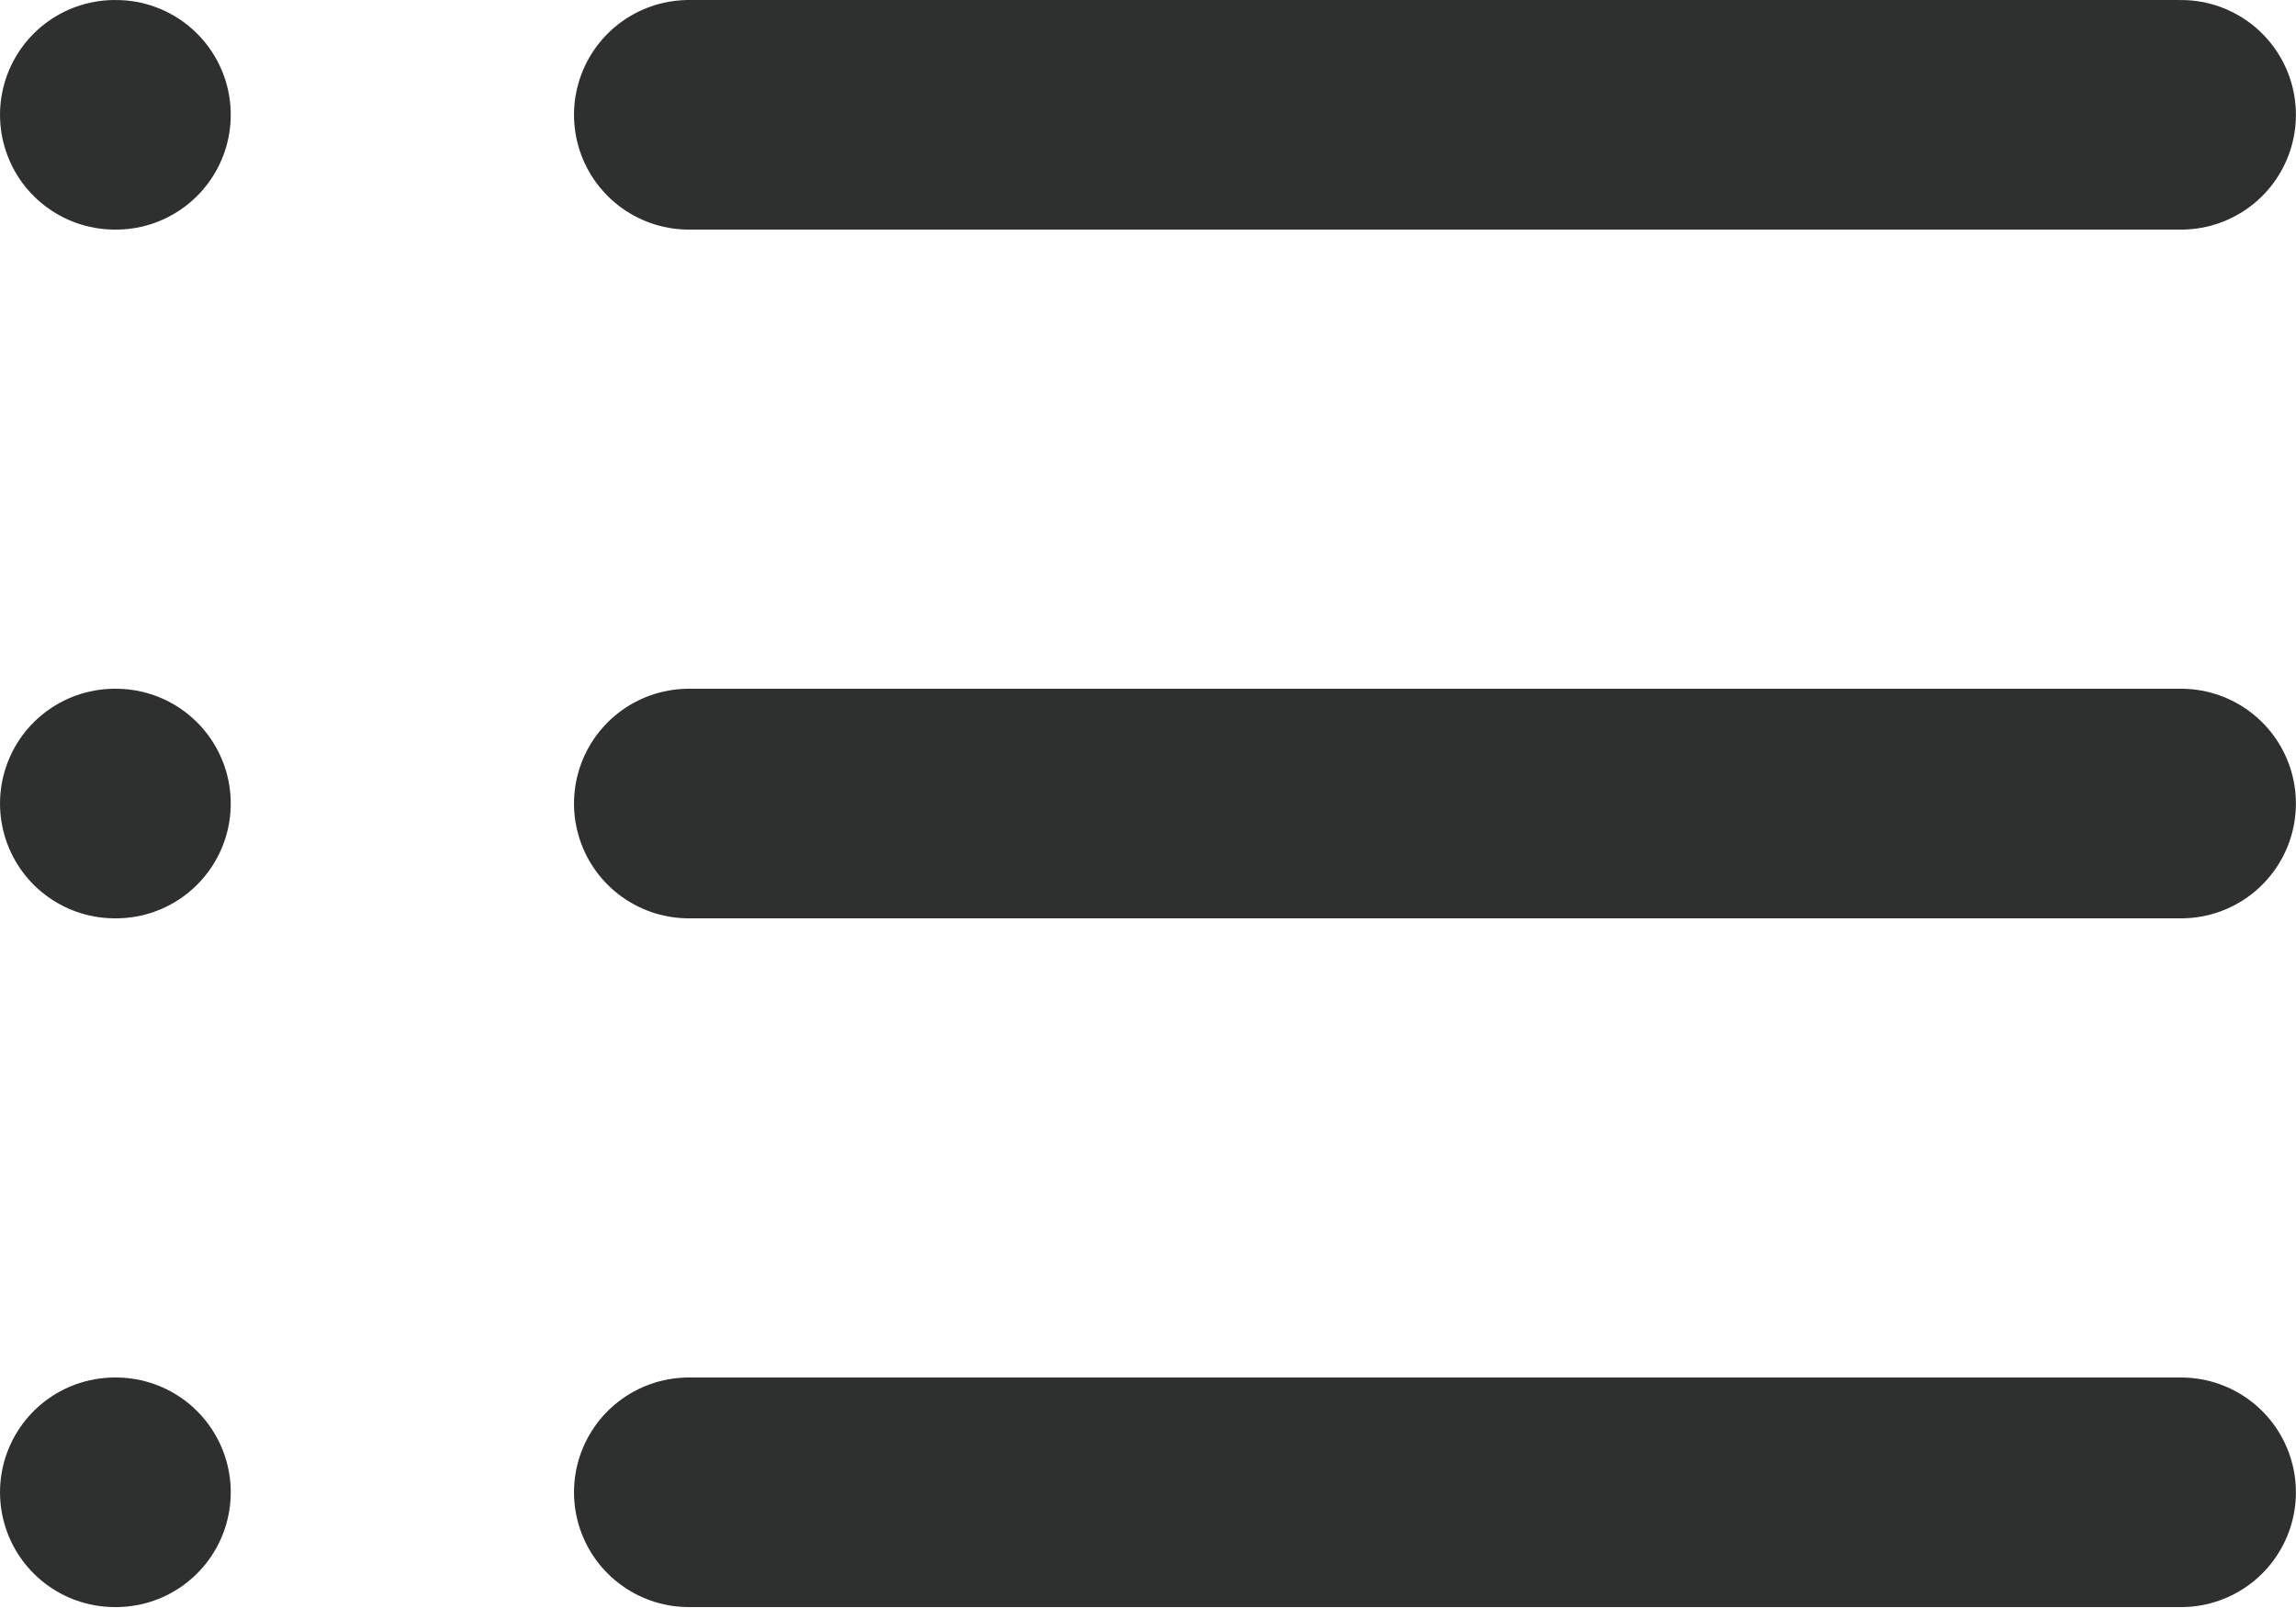
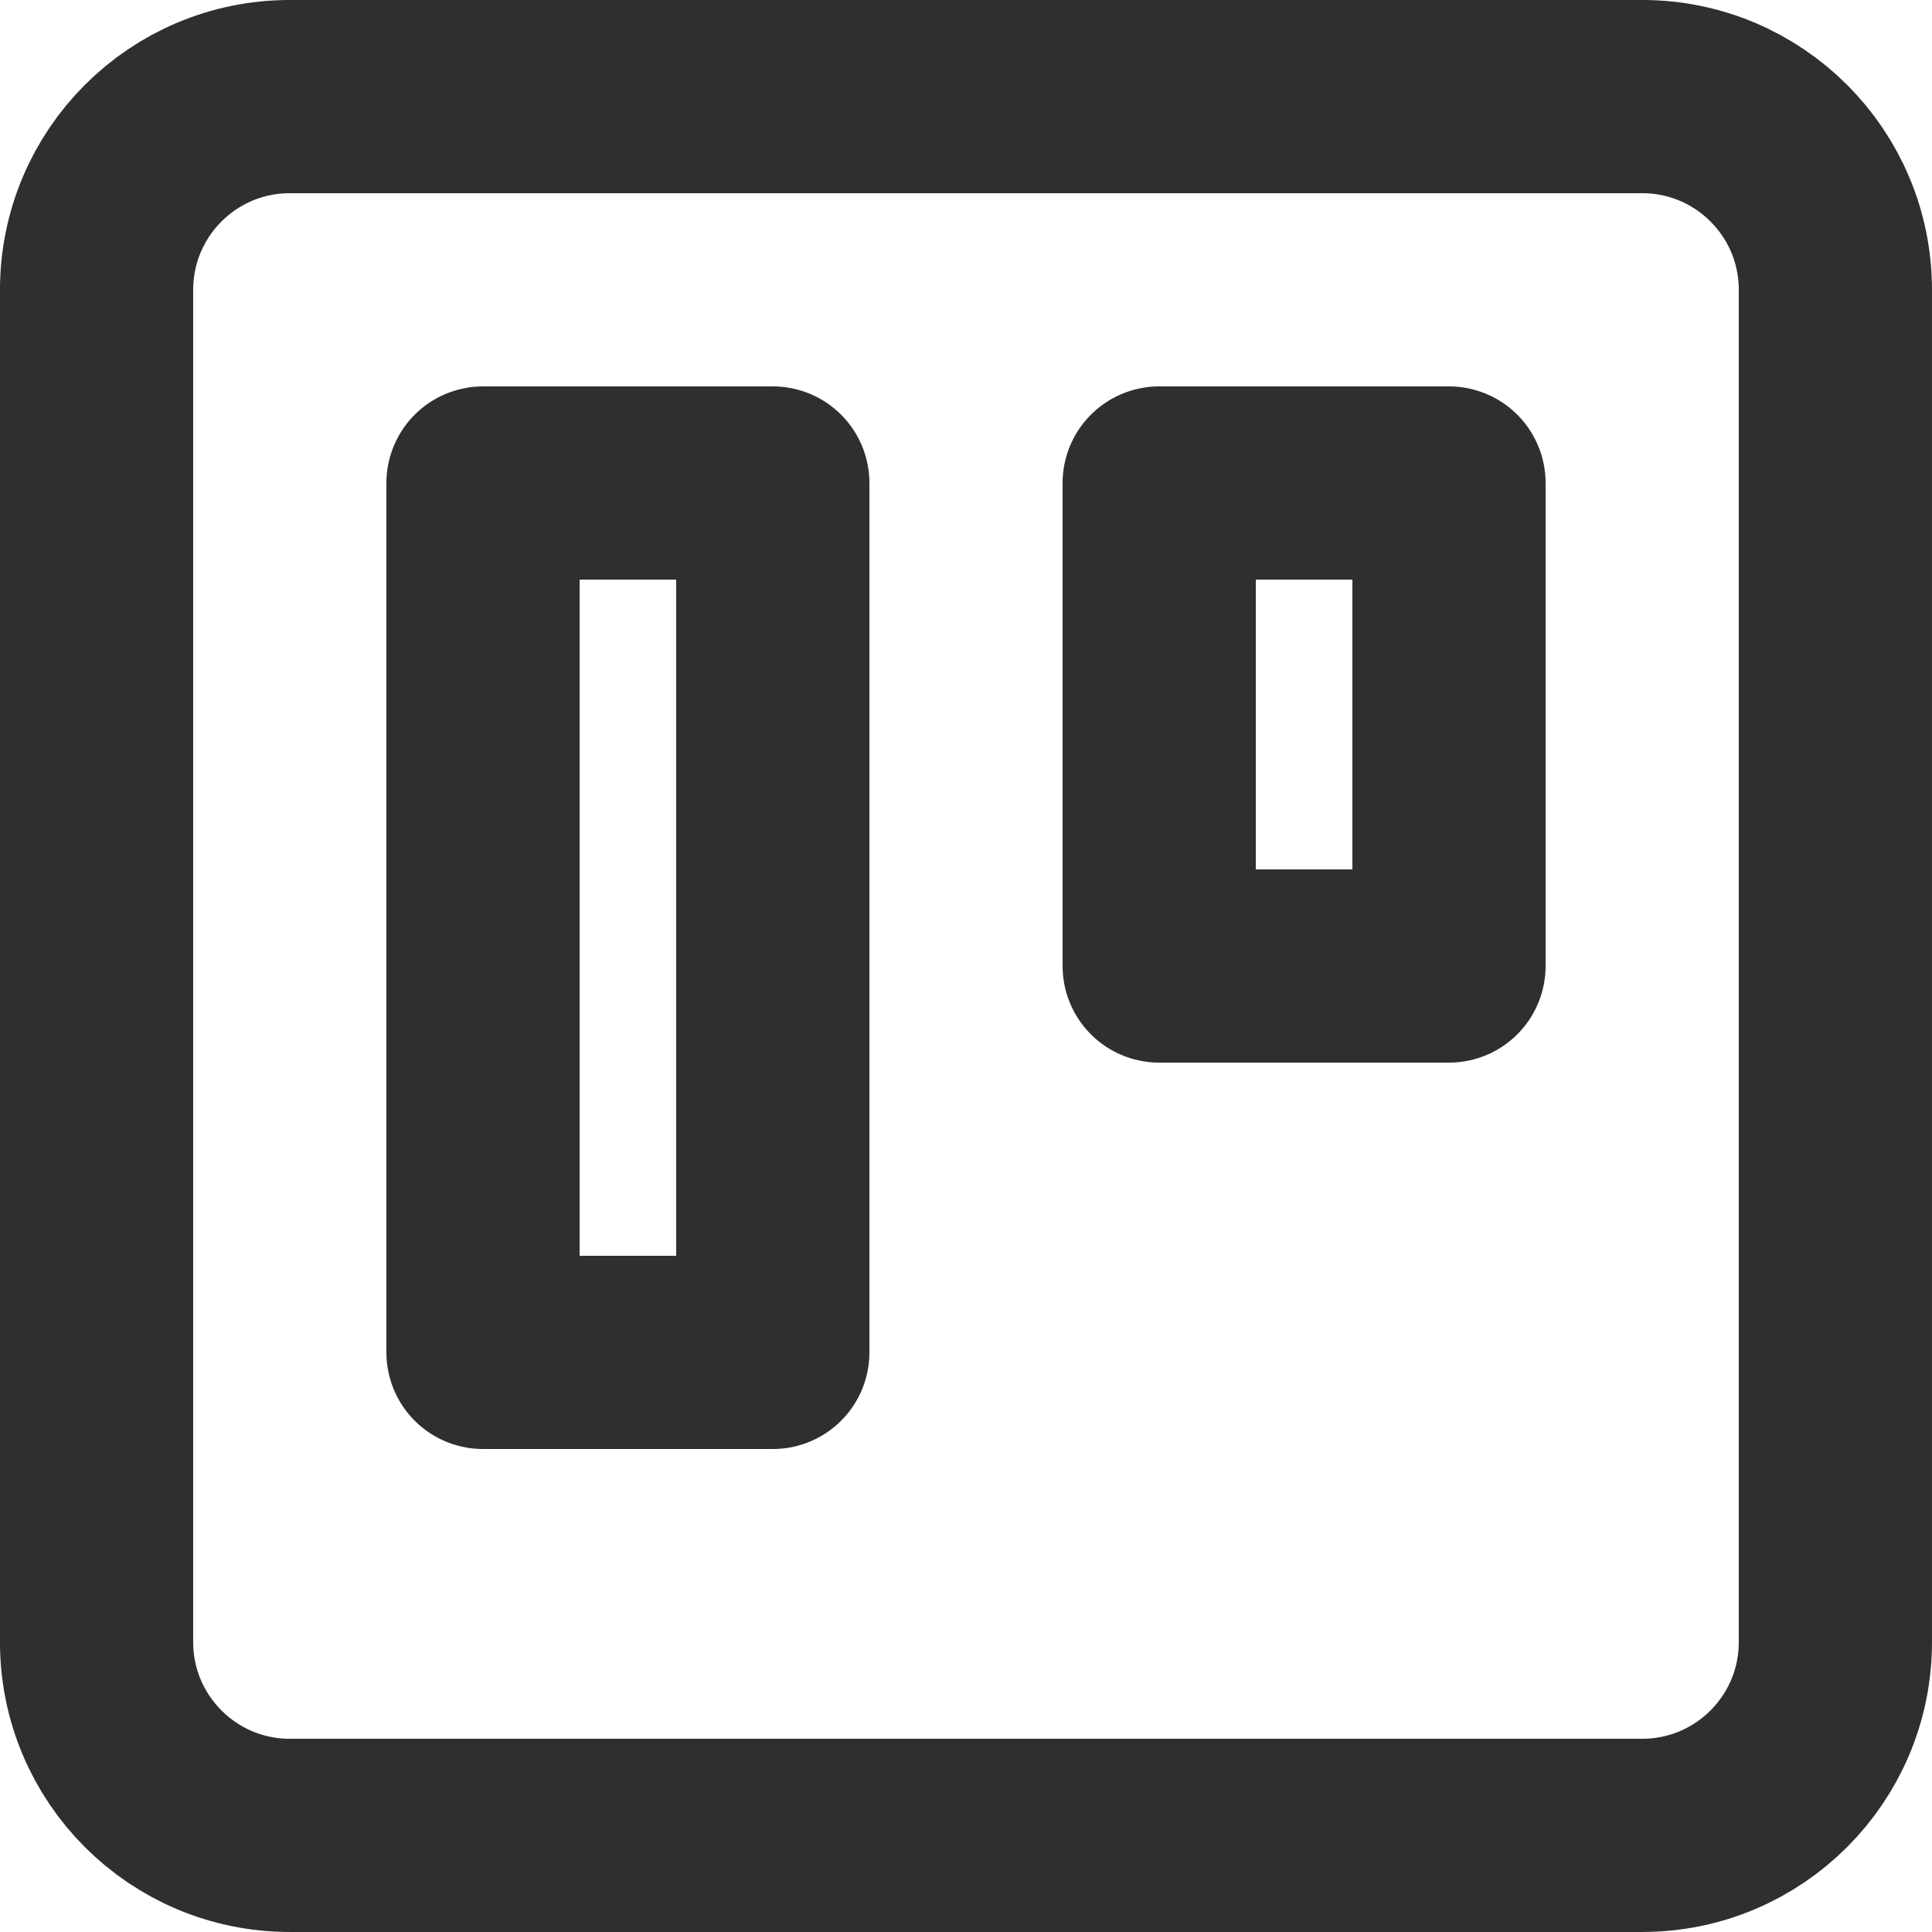
- <svg xmlns="http://www.w3.org/2000/svg" viewBox="0 0 1097.94 768.56">
+ <svg xmlns="http://www.w3.org/2000/svg" viewBox="0 0 626.47 626.47">
  <defs>
-     <style>.cls-1{fill:none;stroke:#2e2f2f;stroke-linecap:round;stroke-linejoin:round;stroke-width:109.79px;}</style>
+     <style>.cls-1{fill:none;stroke:#2e2f30;stroke-linecap:round;stroke-linejoin:round;stroke-width:62.65px;}</style>
  </defs>
  <g id="Layer_2" data-name="Layer 2">
-     <g id="Layer_2-2" data-name="Layer 2">
-       <path class="cls-1" d="M329.38,54.9H1043M329.38,384.28H1043M329.38,713.66H1043M54.9,54.9h.55M54.9,384.28h.55M54.9,713.66h.55" />
+     <g id="Layer_3" data-name="Layer 3">
+       <rect class="cls-1" x="31.32" y="31.32" width="563.82" height="563.82" rx="62.65" />
+       <rect class="cls-1" x="156.62" y="156.62" width="93.97" height="281.91" />
+       <rect class="cls-1" x="375.88" y="156.62" width="93.97" height="156.62" />
    </g>
  </g>
</svg>
